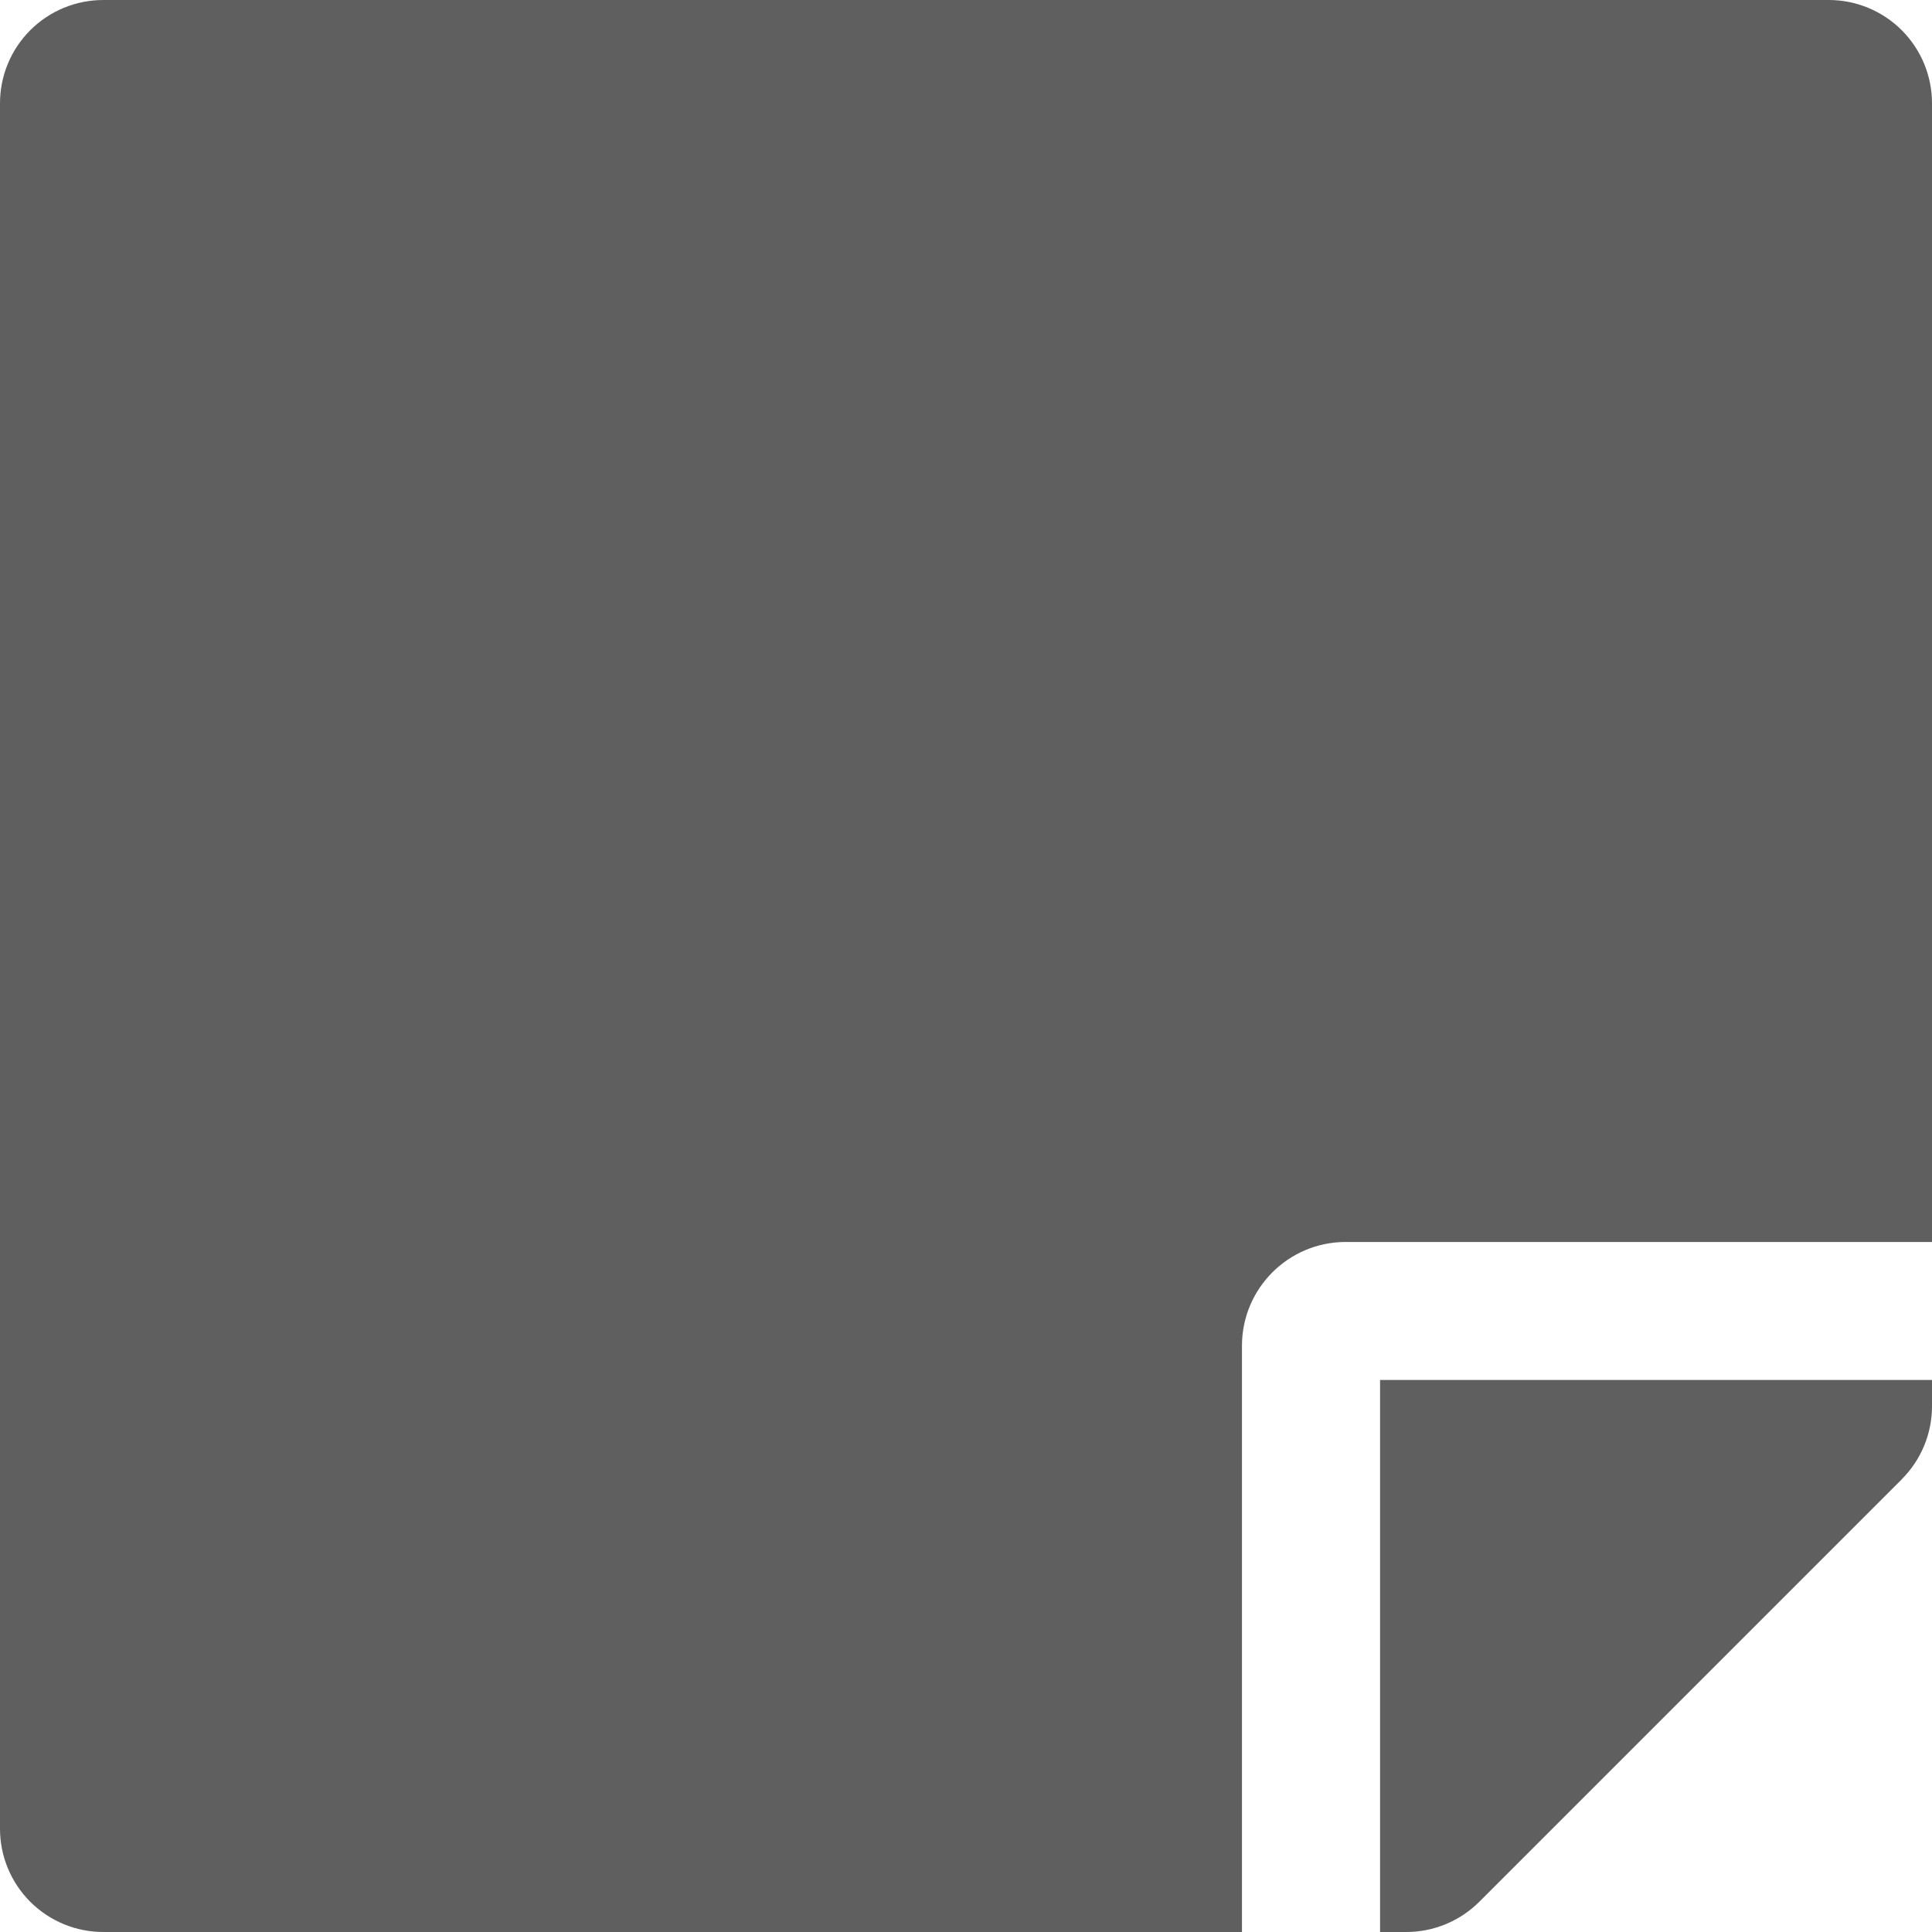
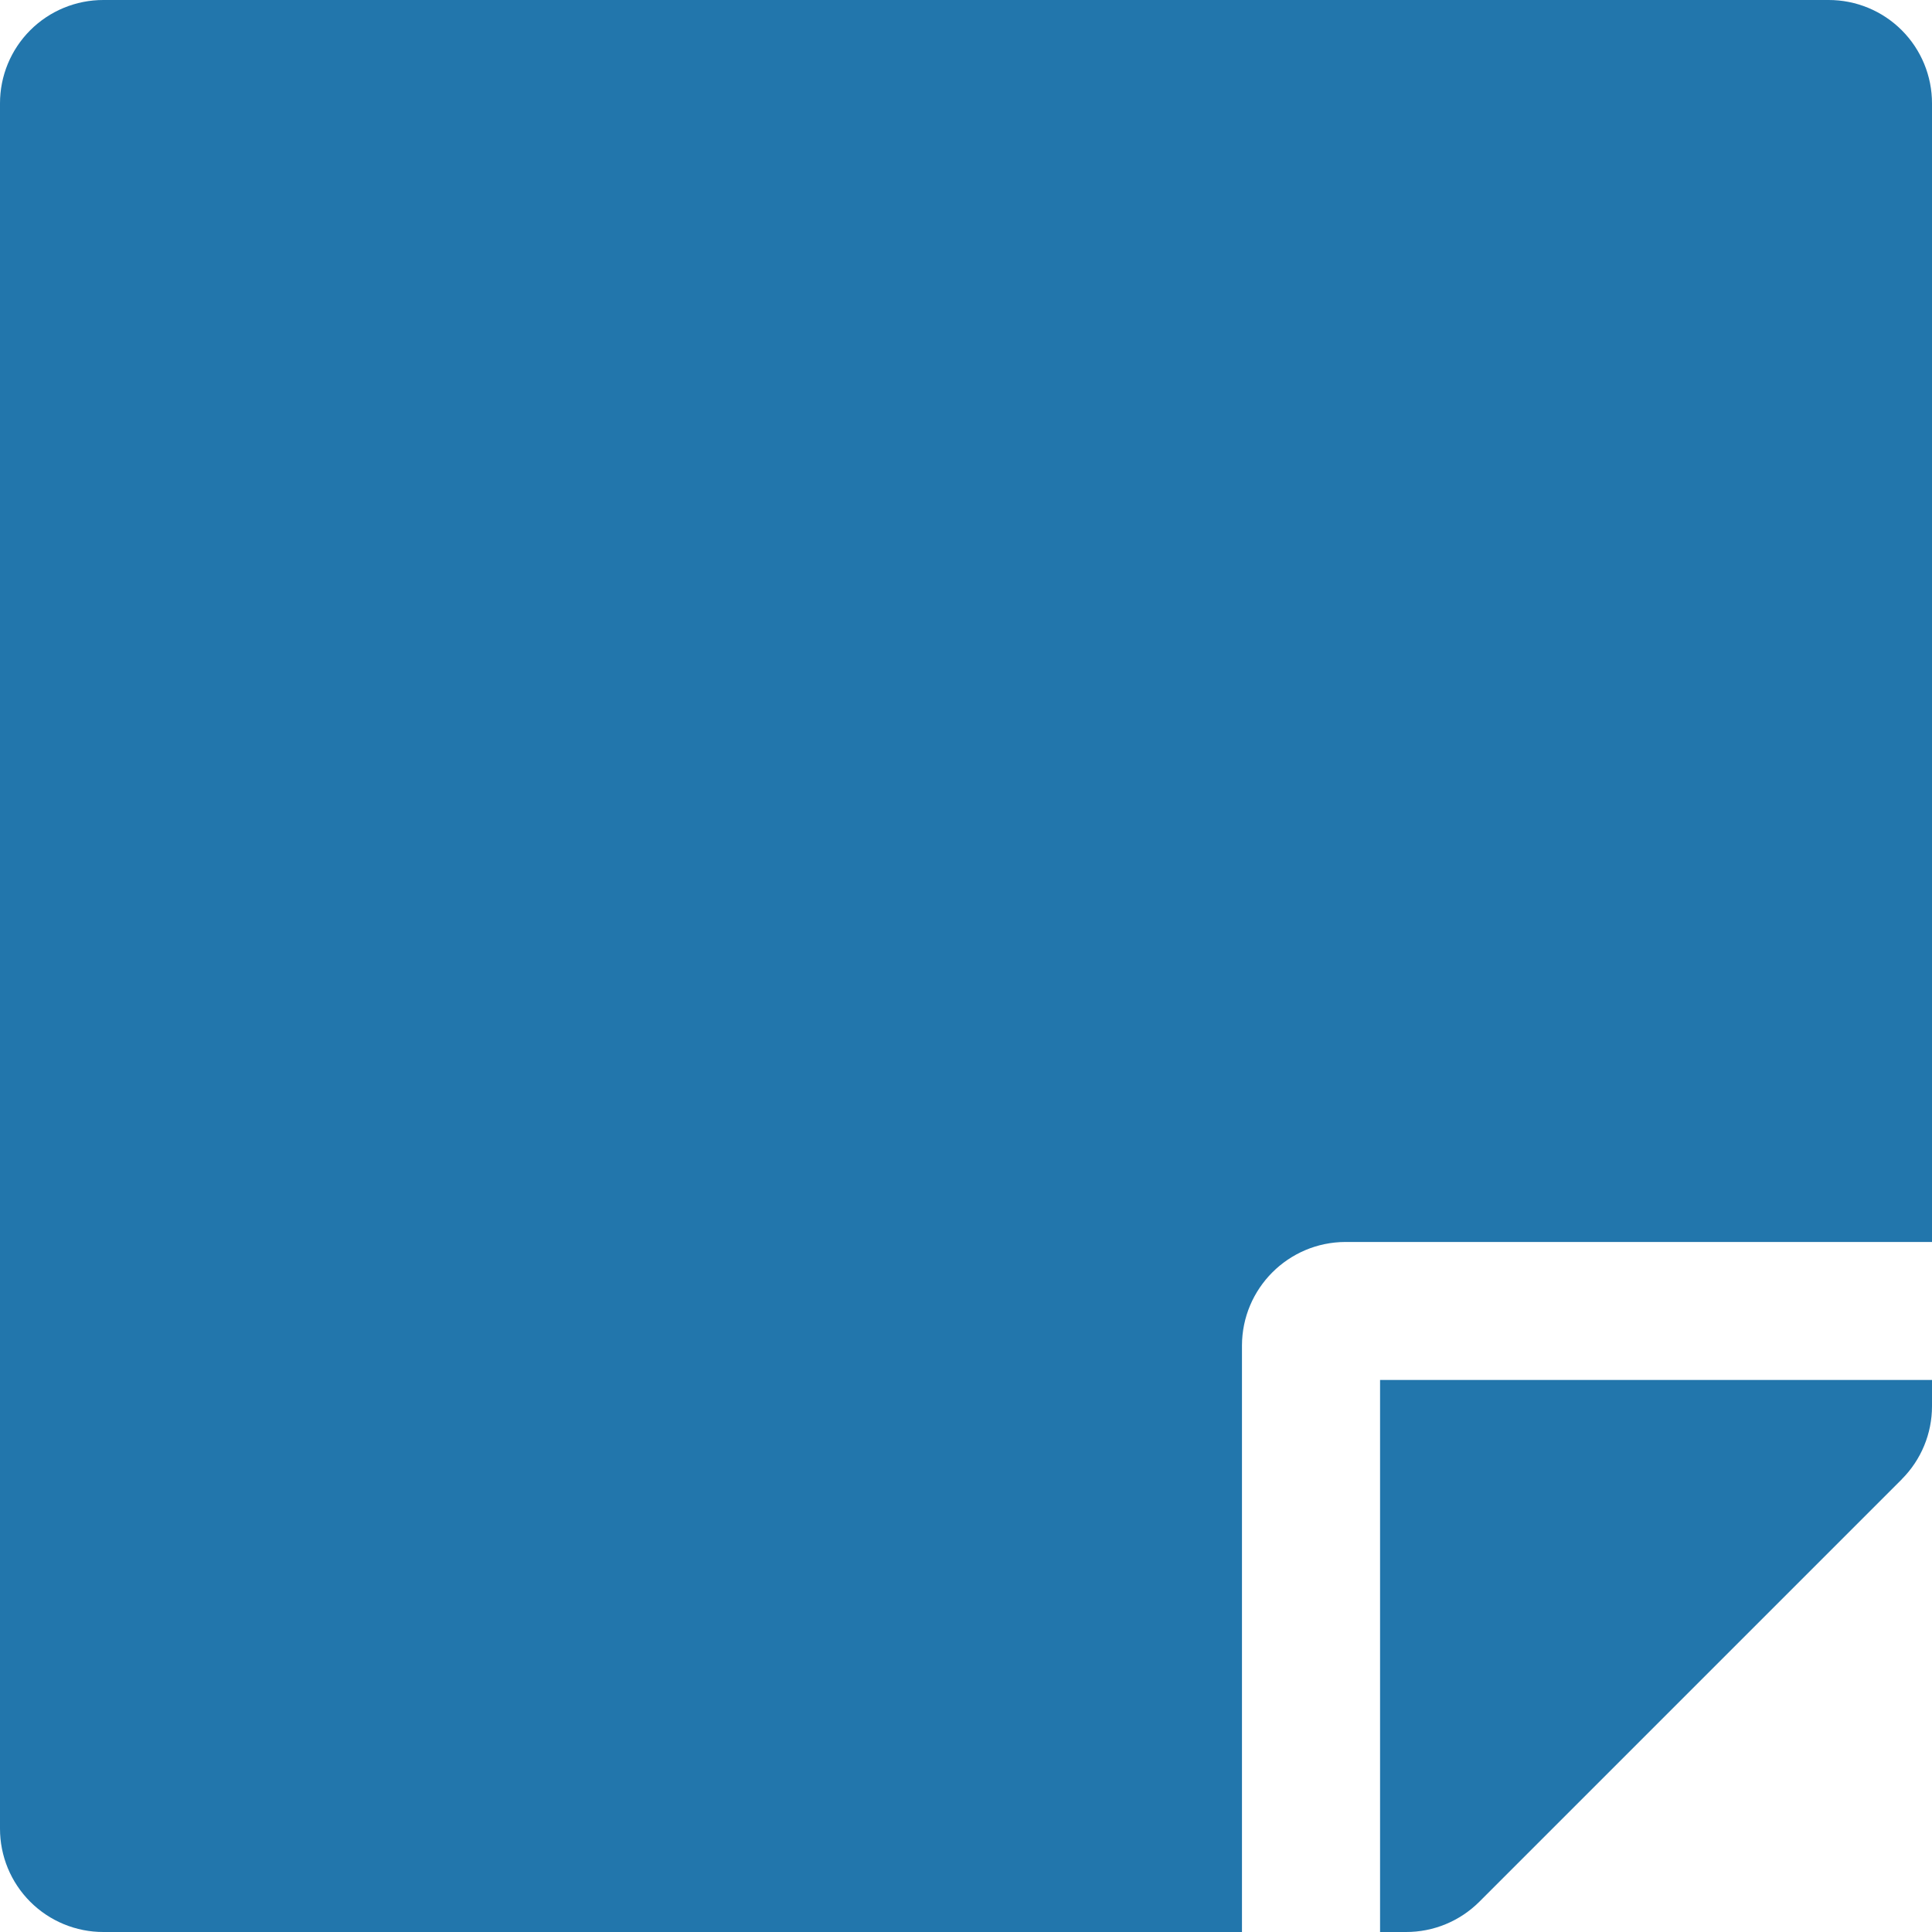
<svg xmlns="http://www.w3.org/2000/svg" width="25" height="25" viewBox="0 0 25 25">
-   <path id="sticky-note" d="M17.411,48.071H25V33.339A1.336,1.336,0,0,0,23.661,32H1.339A1.336,1.336,0,0,0,0,33.339V55.661A1.336,1.336,0,0,0,1.339,57H16.071V49.411A1.343,1.343,0,0,1,17.411,48.071Zm7.2,3.069-5.469,5.469a1.338,1.338,0,0,1-.949.391h-.335V49.857H25v.34A1.335,1.335,0,0,1,24.609,51.141Z" transform="translate(0 -32)" fill="#5f5f5f" />
+   <path id="sticky-note" d="M17.411,48.071H25V33.339A1.336,1.336,0,0,0,23.661,32H1.339A1.336,1.336,0,0,0,0,33.339V55.661A1.336,1.336,0,0,0,1.339,57H16.071V49.411A1.343,1.343,0,0,1,17.411,48.071Zm7.2,3.069-5.469,5.469a1.338,1.338,0,0,1-.949.391h-.335V49.857H25v.34A1.335,1.335,0,0,1,24.609,51.141Z" transform="translate(0 -32)" fill="#2276ac" />
</svg>
